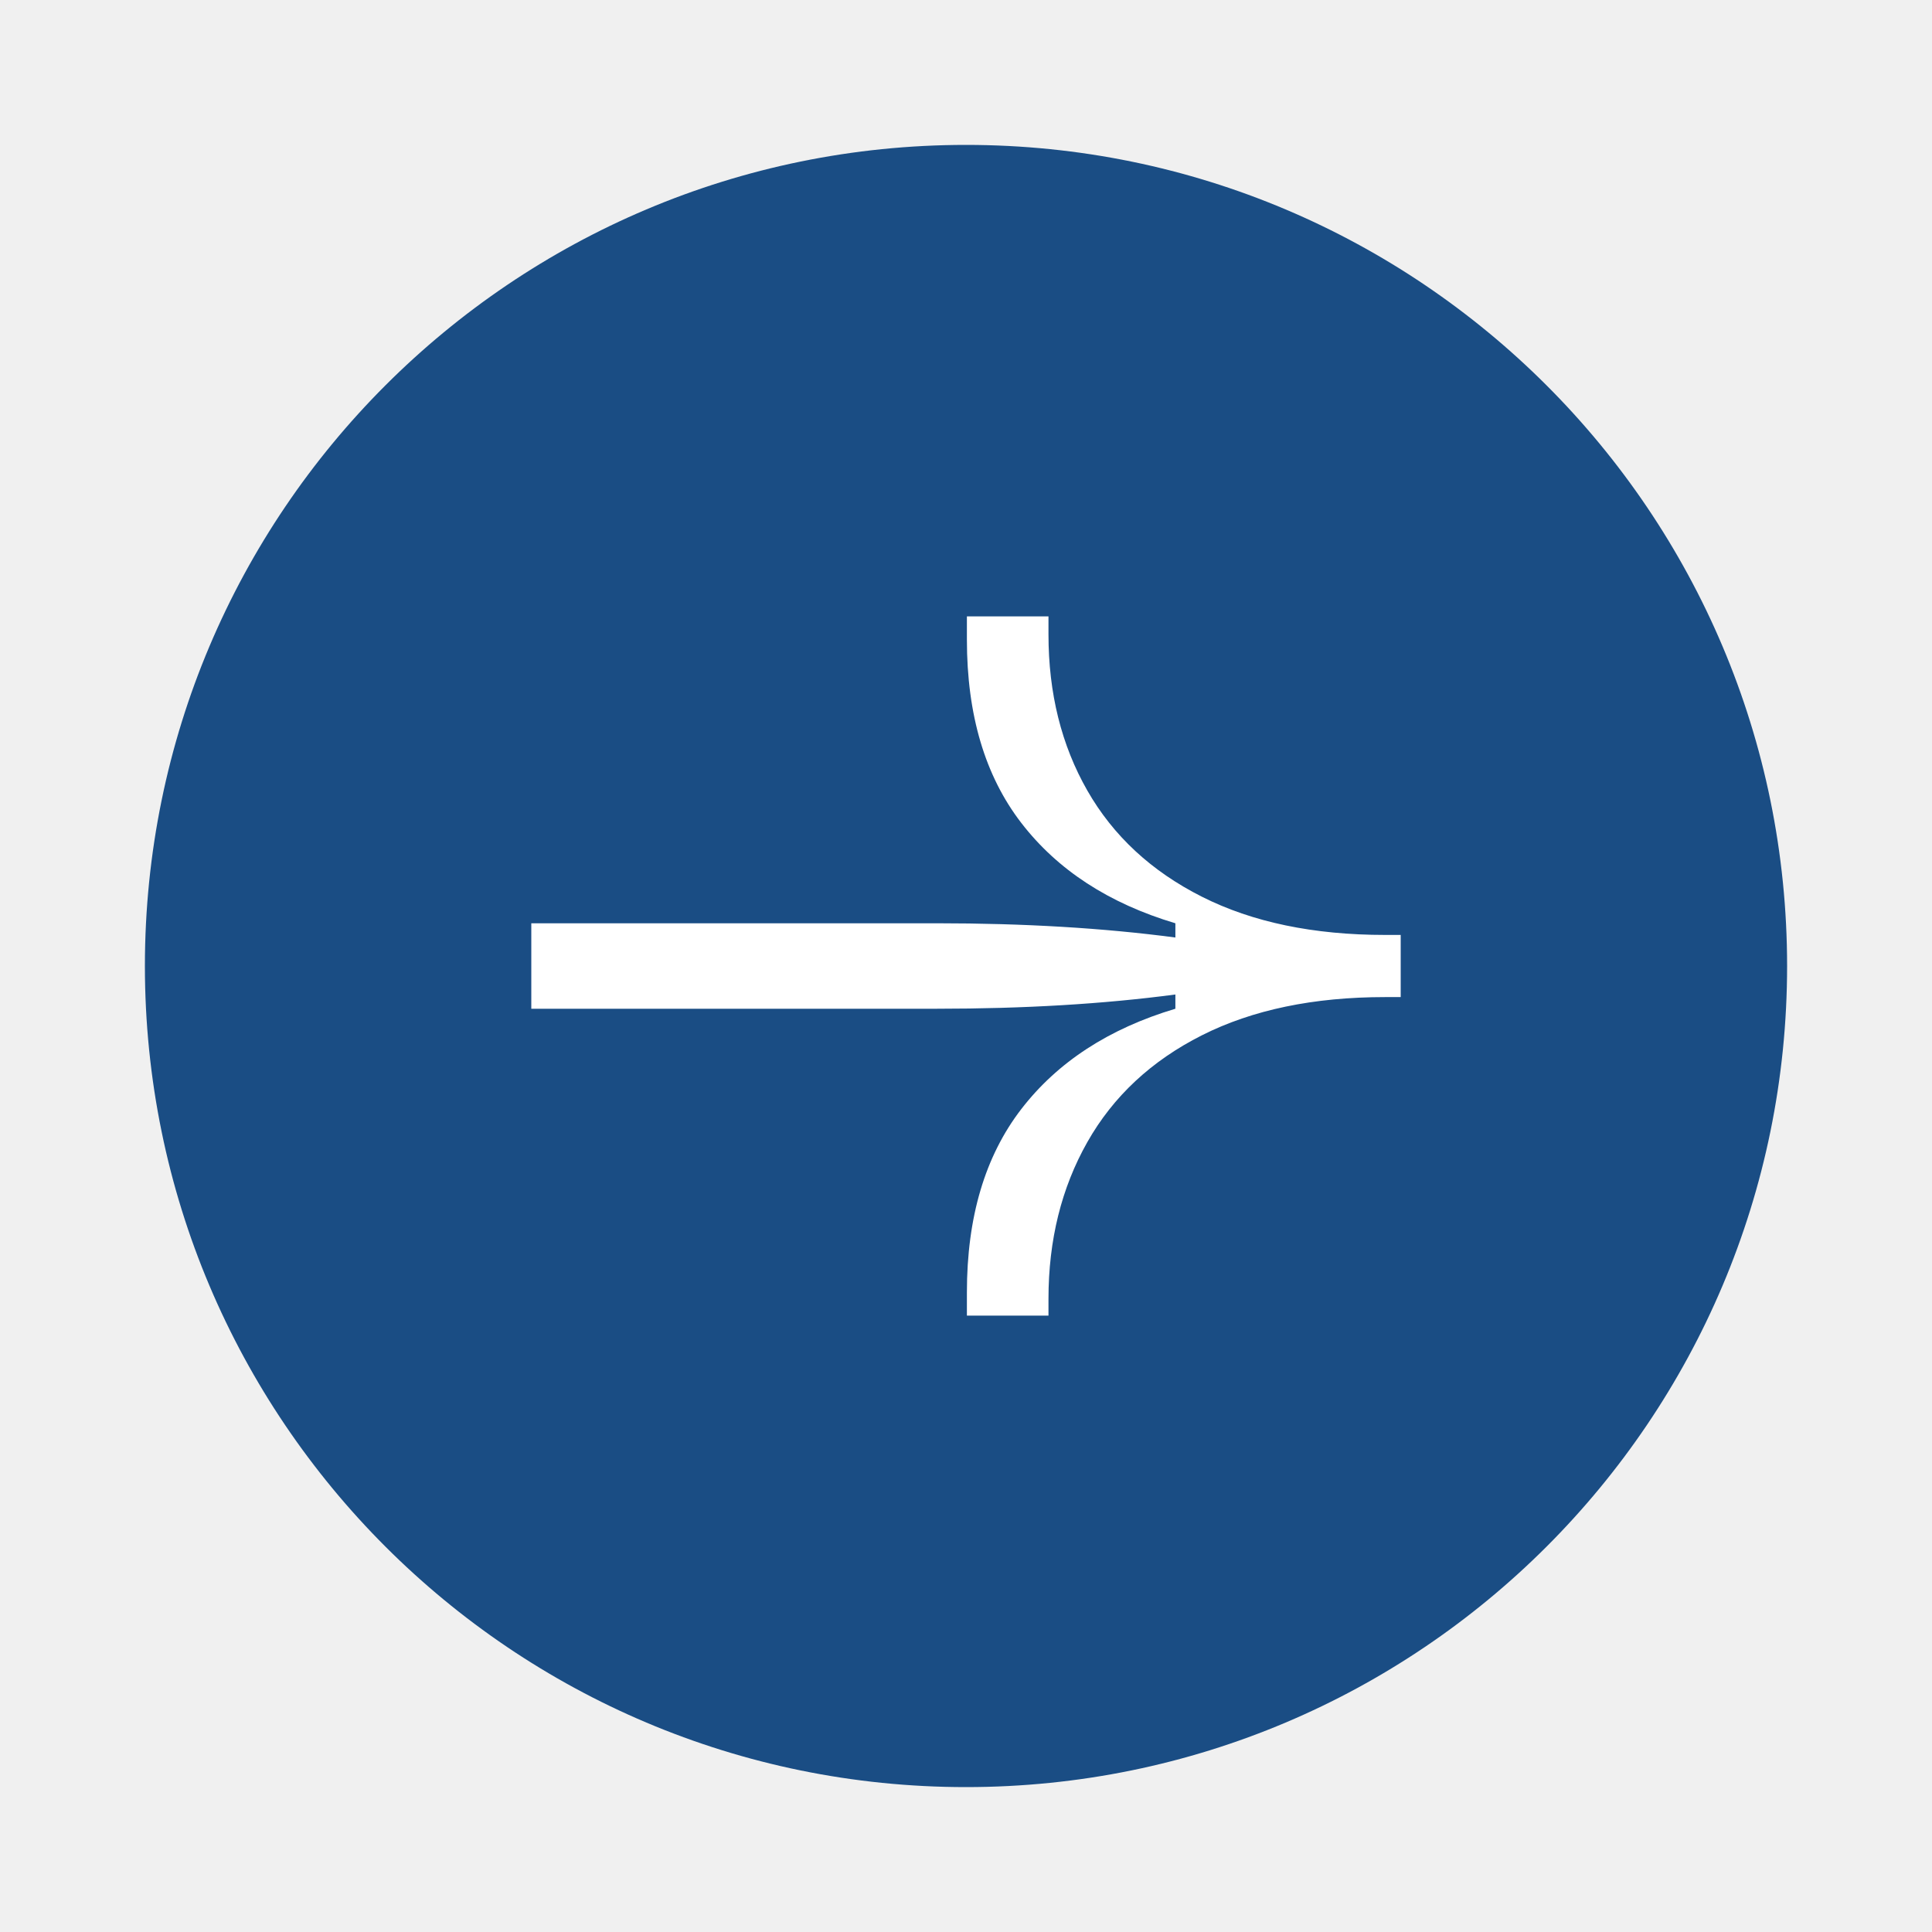
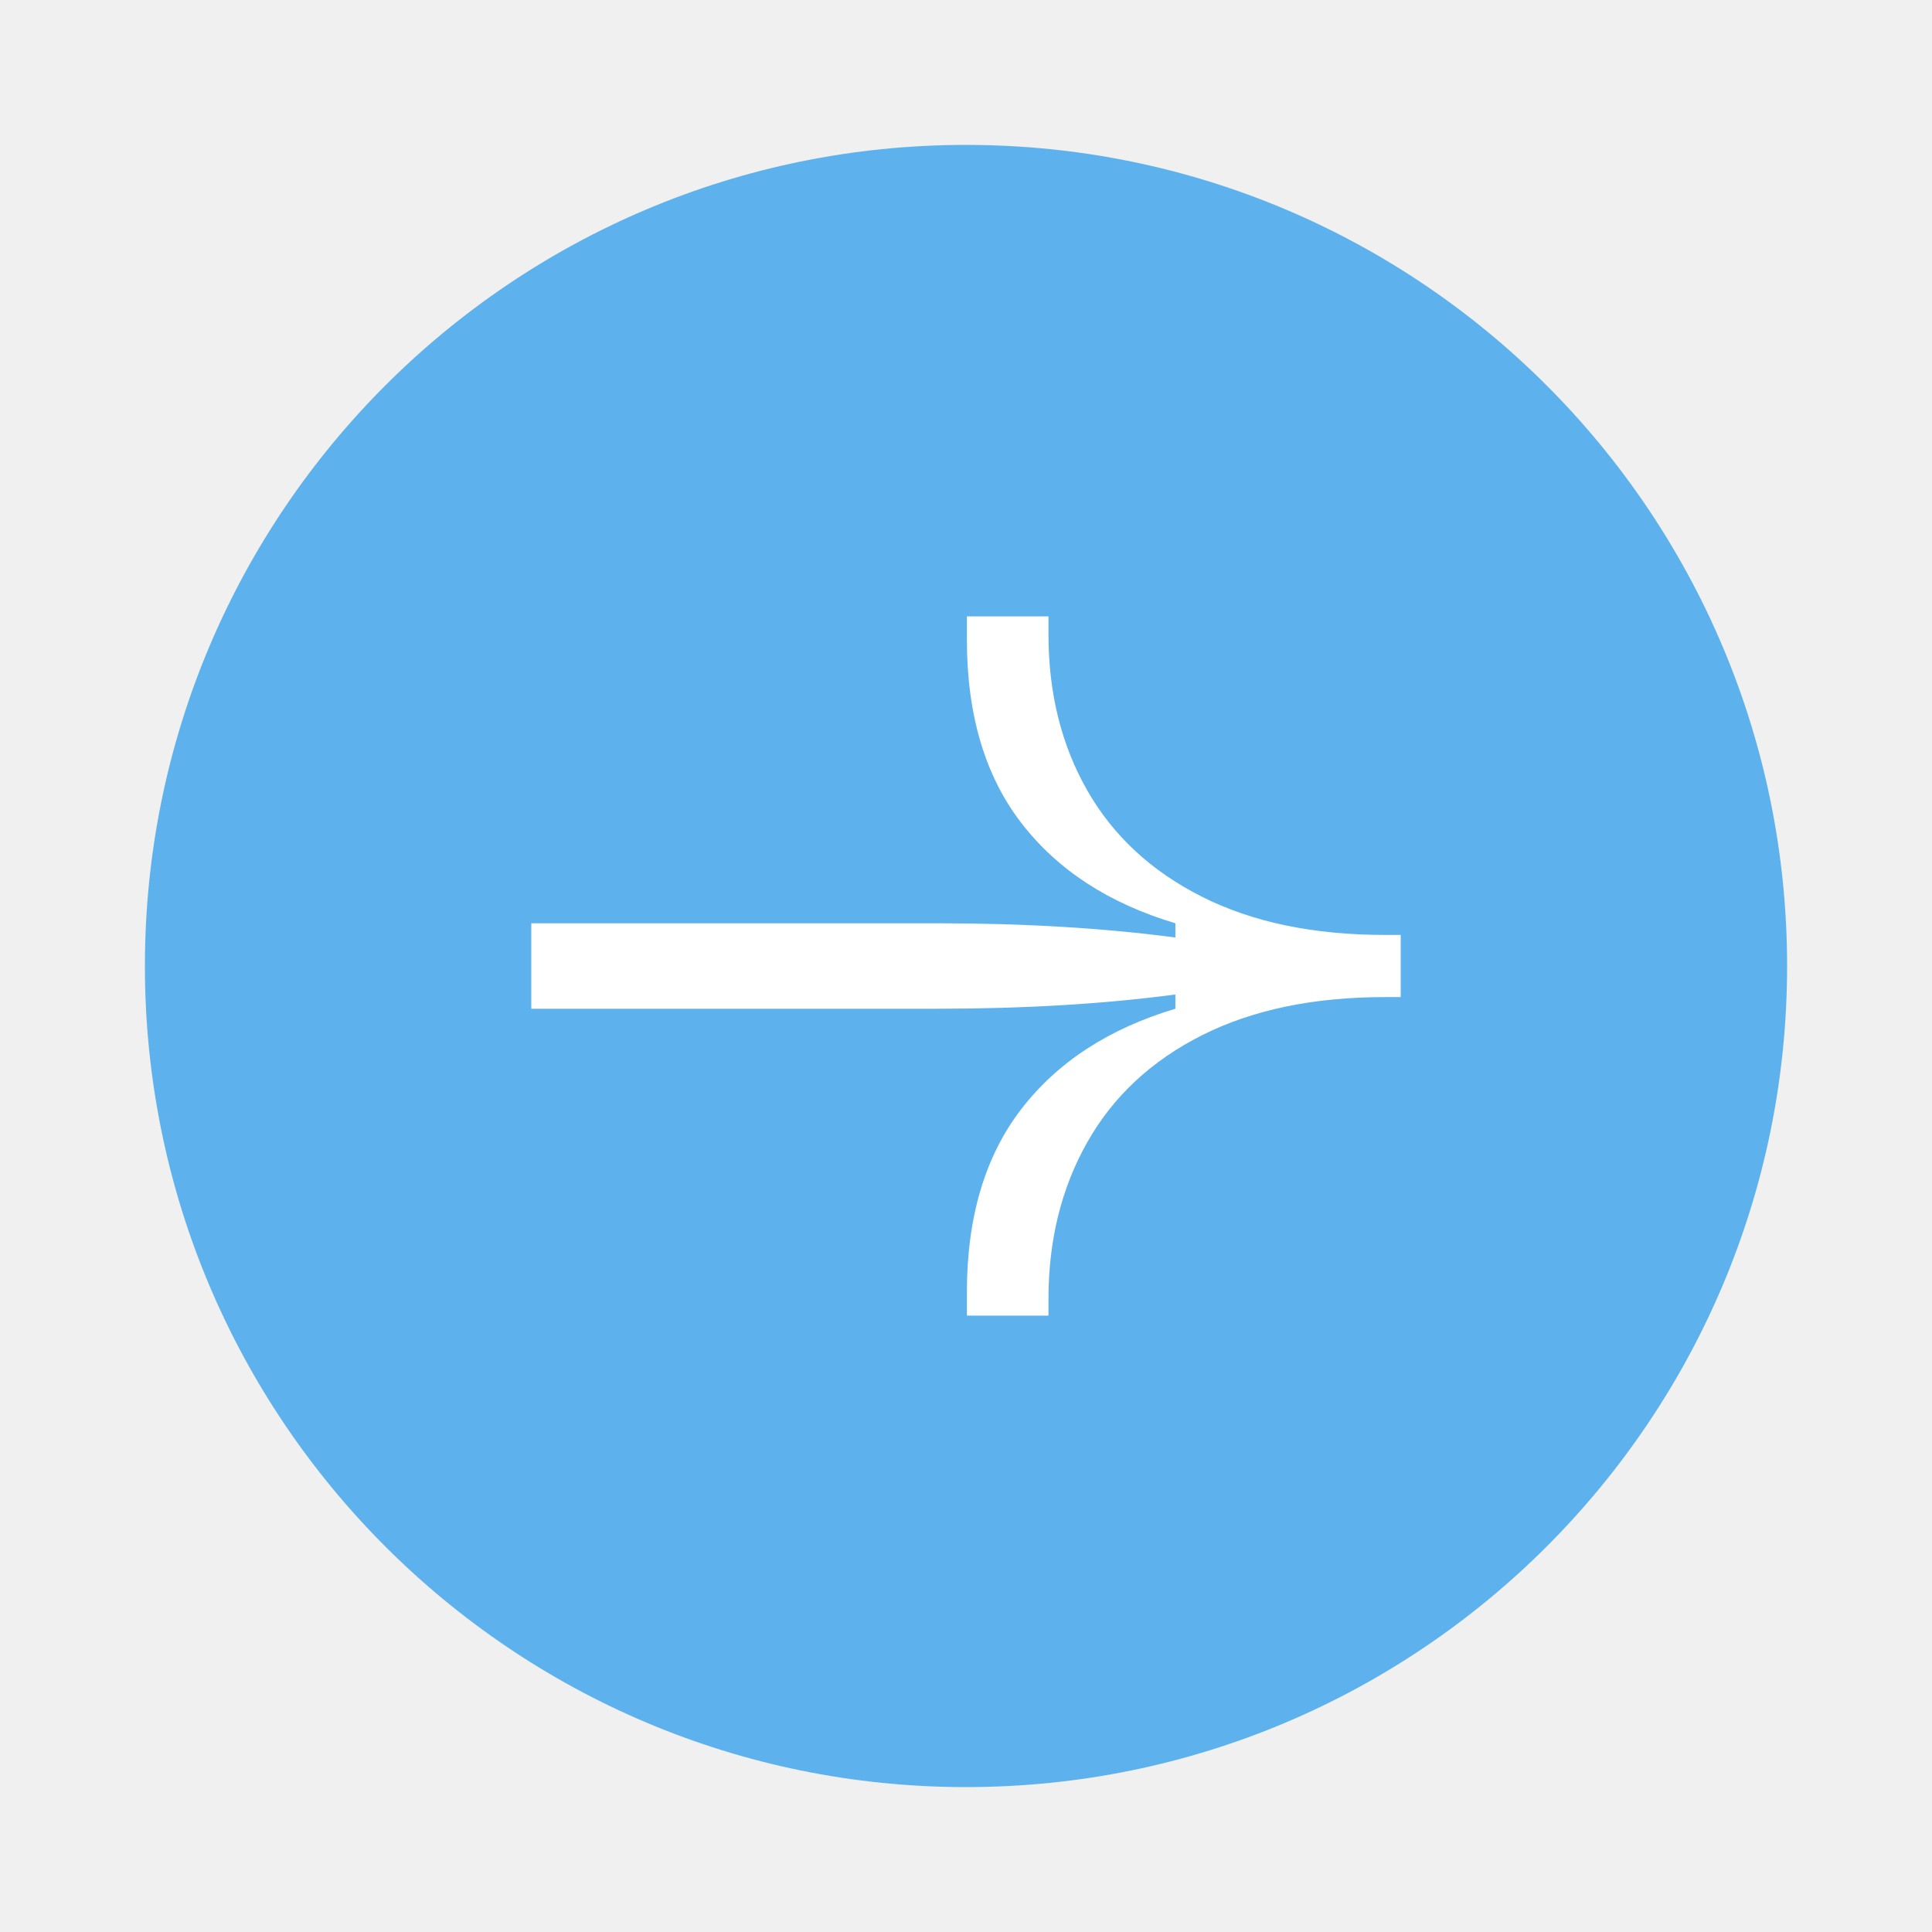
<svg xmlns="http://www.w3.org/2000/svg" version="1.1" id="Layer_1" x="0px" y="0px" viewBox="0 0 200 200" style="enable-background:new 0 0 200 200;" xml:space="preserve">
  <style type="text/css">
- 	.st0{fill:#1A4D84;}
+ 	.st0{fill:#5DB2ED;}
	.st1{fill:#FFFFFF;}
</style>
  <circle class="st0" cx="100" cy="100" r="85" />
  <g>
    <path class="st1" d="M100.093,133.781c0-7.775,1.877-14.096,5.63-18.968c3.753-4.87,9.069-8.332,15.952-10.389v-1.474   c-7.419,0.984-15.64,1.474-24.665,1.474H55v-8.847h42.01c9.026,0,17.247,0.492,24.665,1.474v-1.474   c-6.883-2.055-12.199-5.517-15.952-10.389c-3.753-4.87-5.63-11.193-5.63-18.968v-2.413h8.445v1.877   c0,6.078,1.341,11.461,4.022,16.153s6.635,8.357,11.863,10.992c5.228,2.637,11.549,3.955,18.968,3.955H145v6.434h-1.609   c-7.419,0-13.74,1.319-18.968,3.954c-5.228,2.637-9.183,6.323-11.863,11.059c-2.681,4.738-4.022,10.144-4.022,16.22v1.743h-8.445   V133.781z" />
  </g>
</svg>
